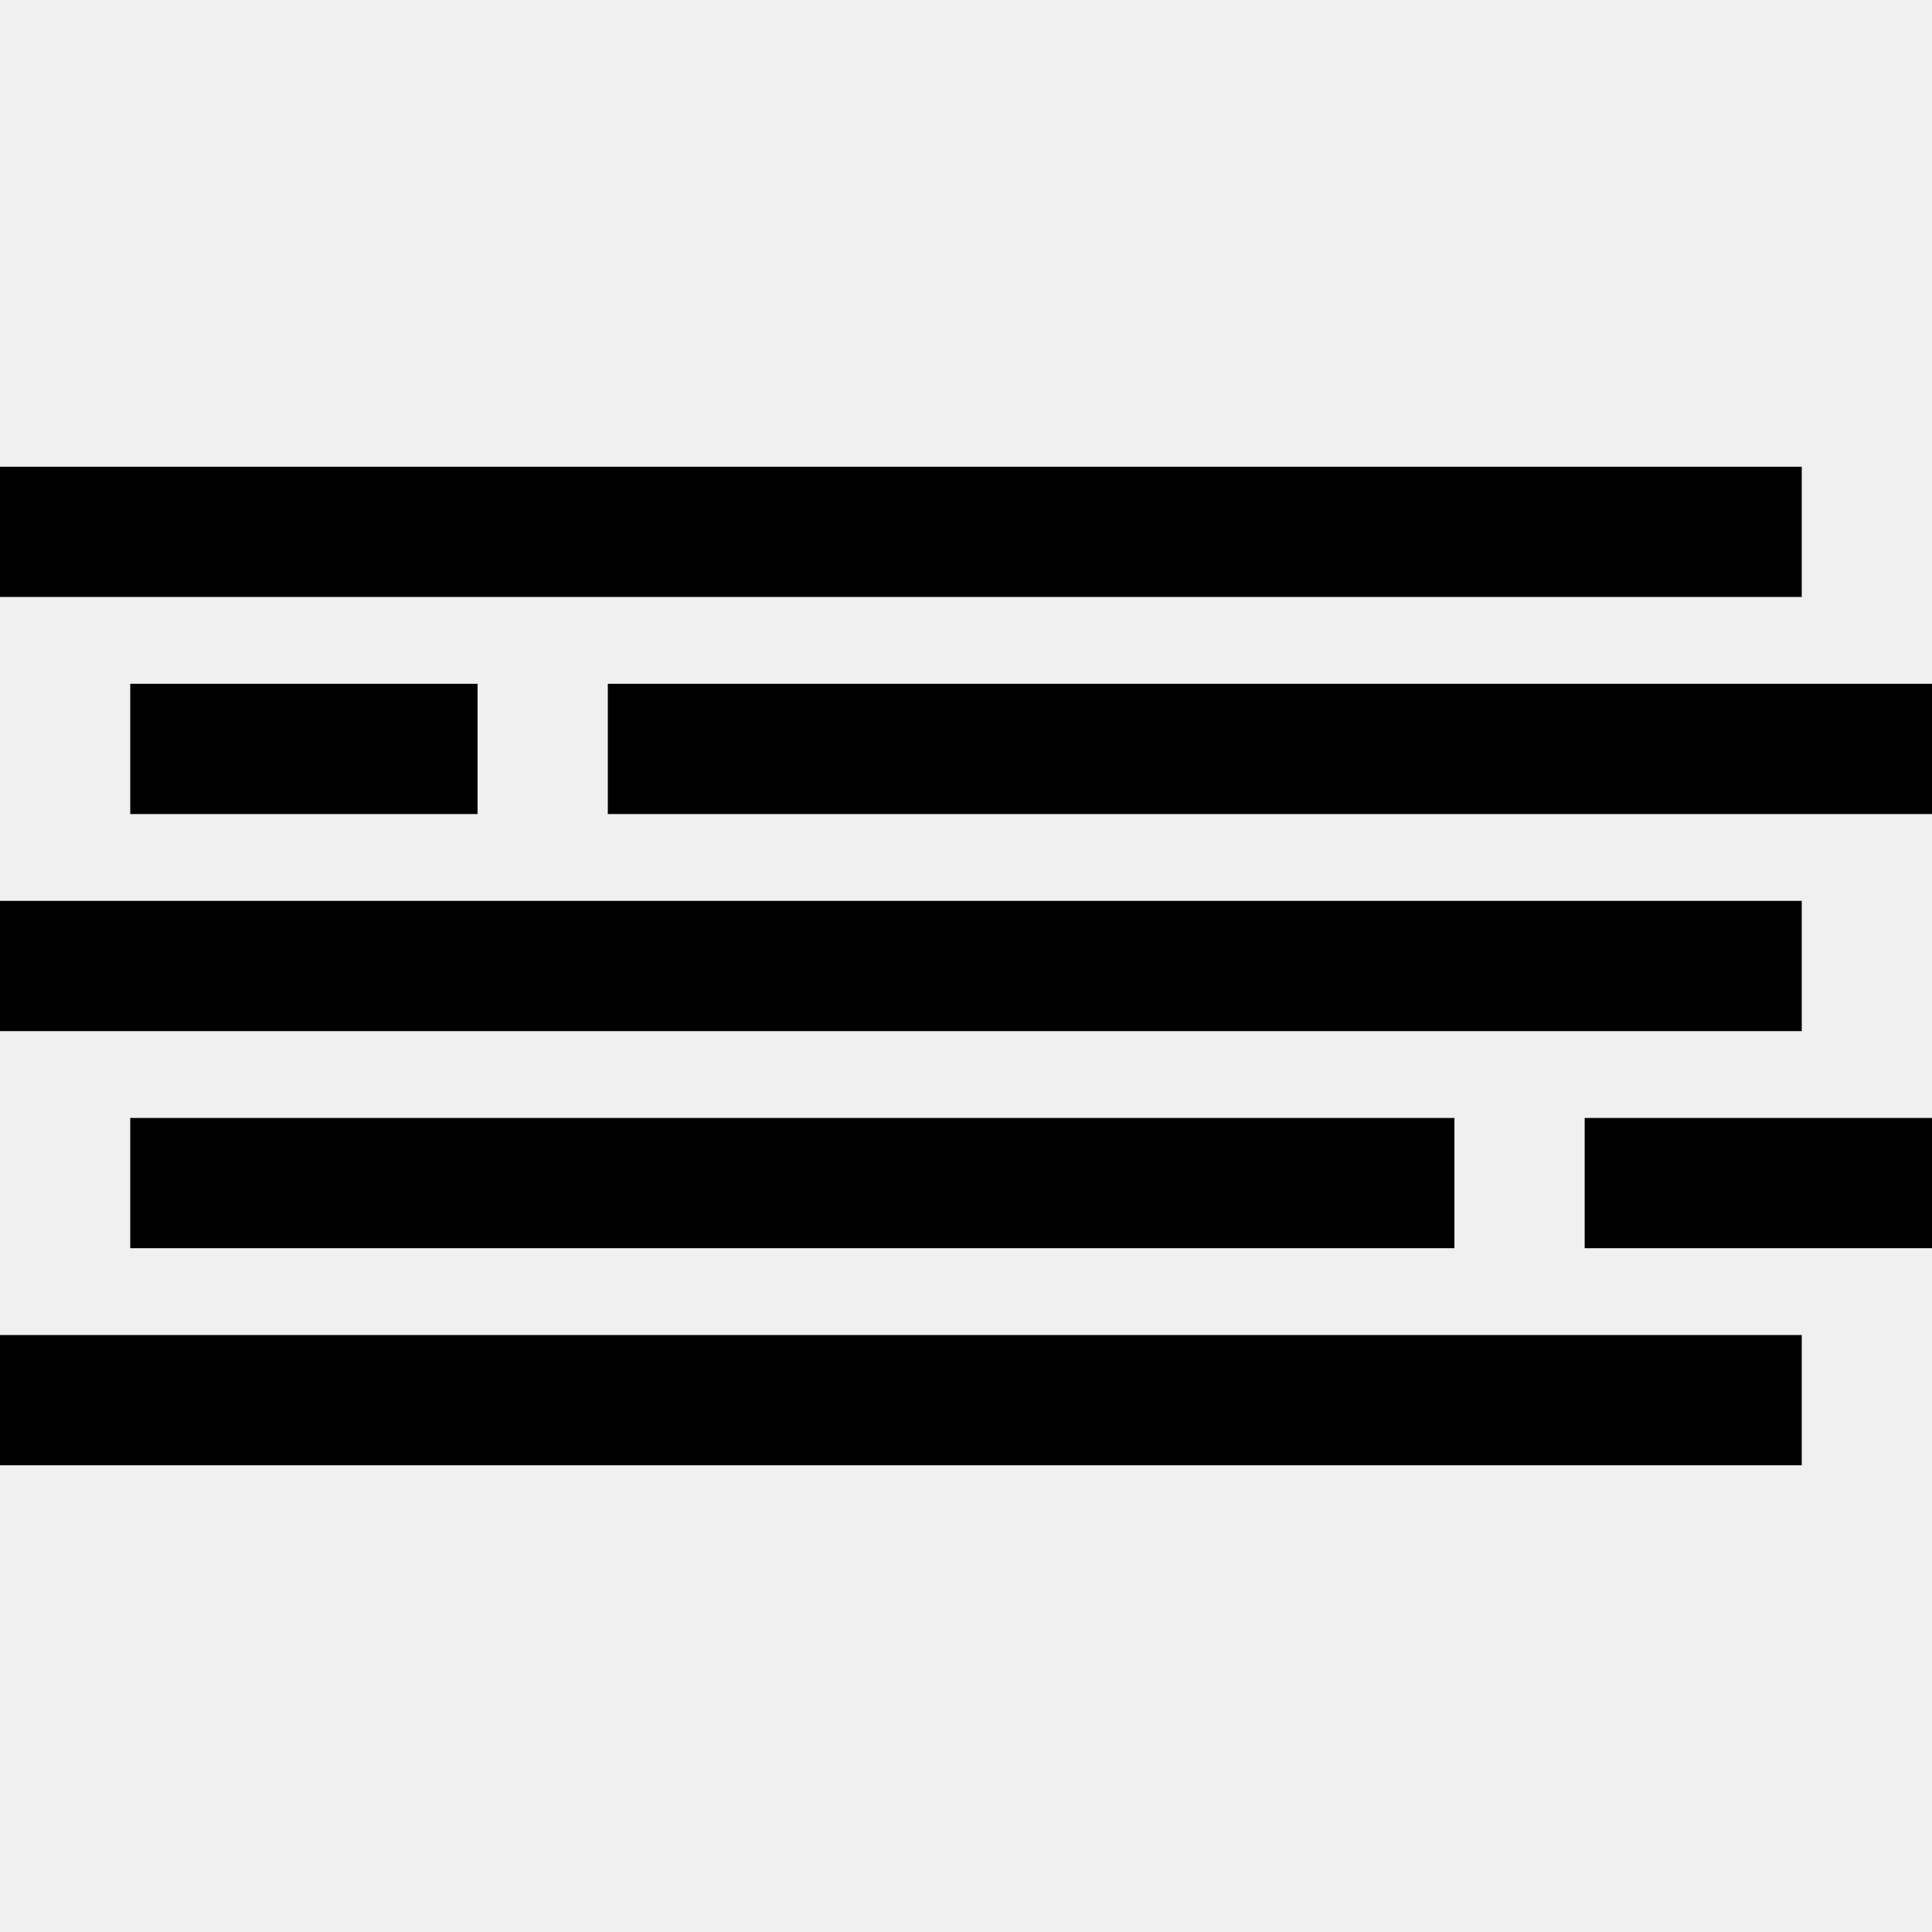
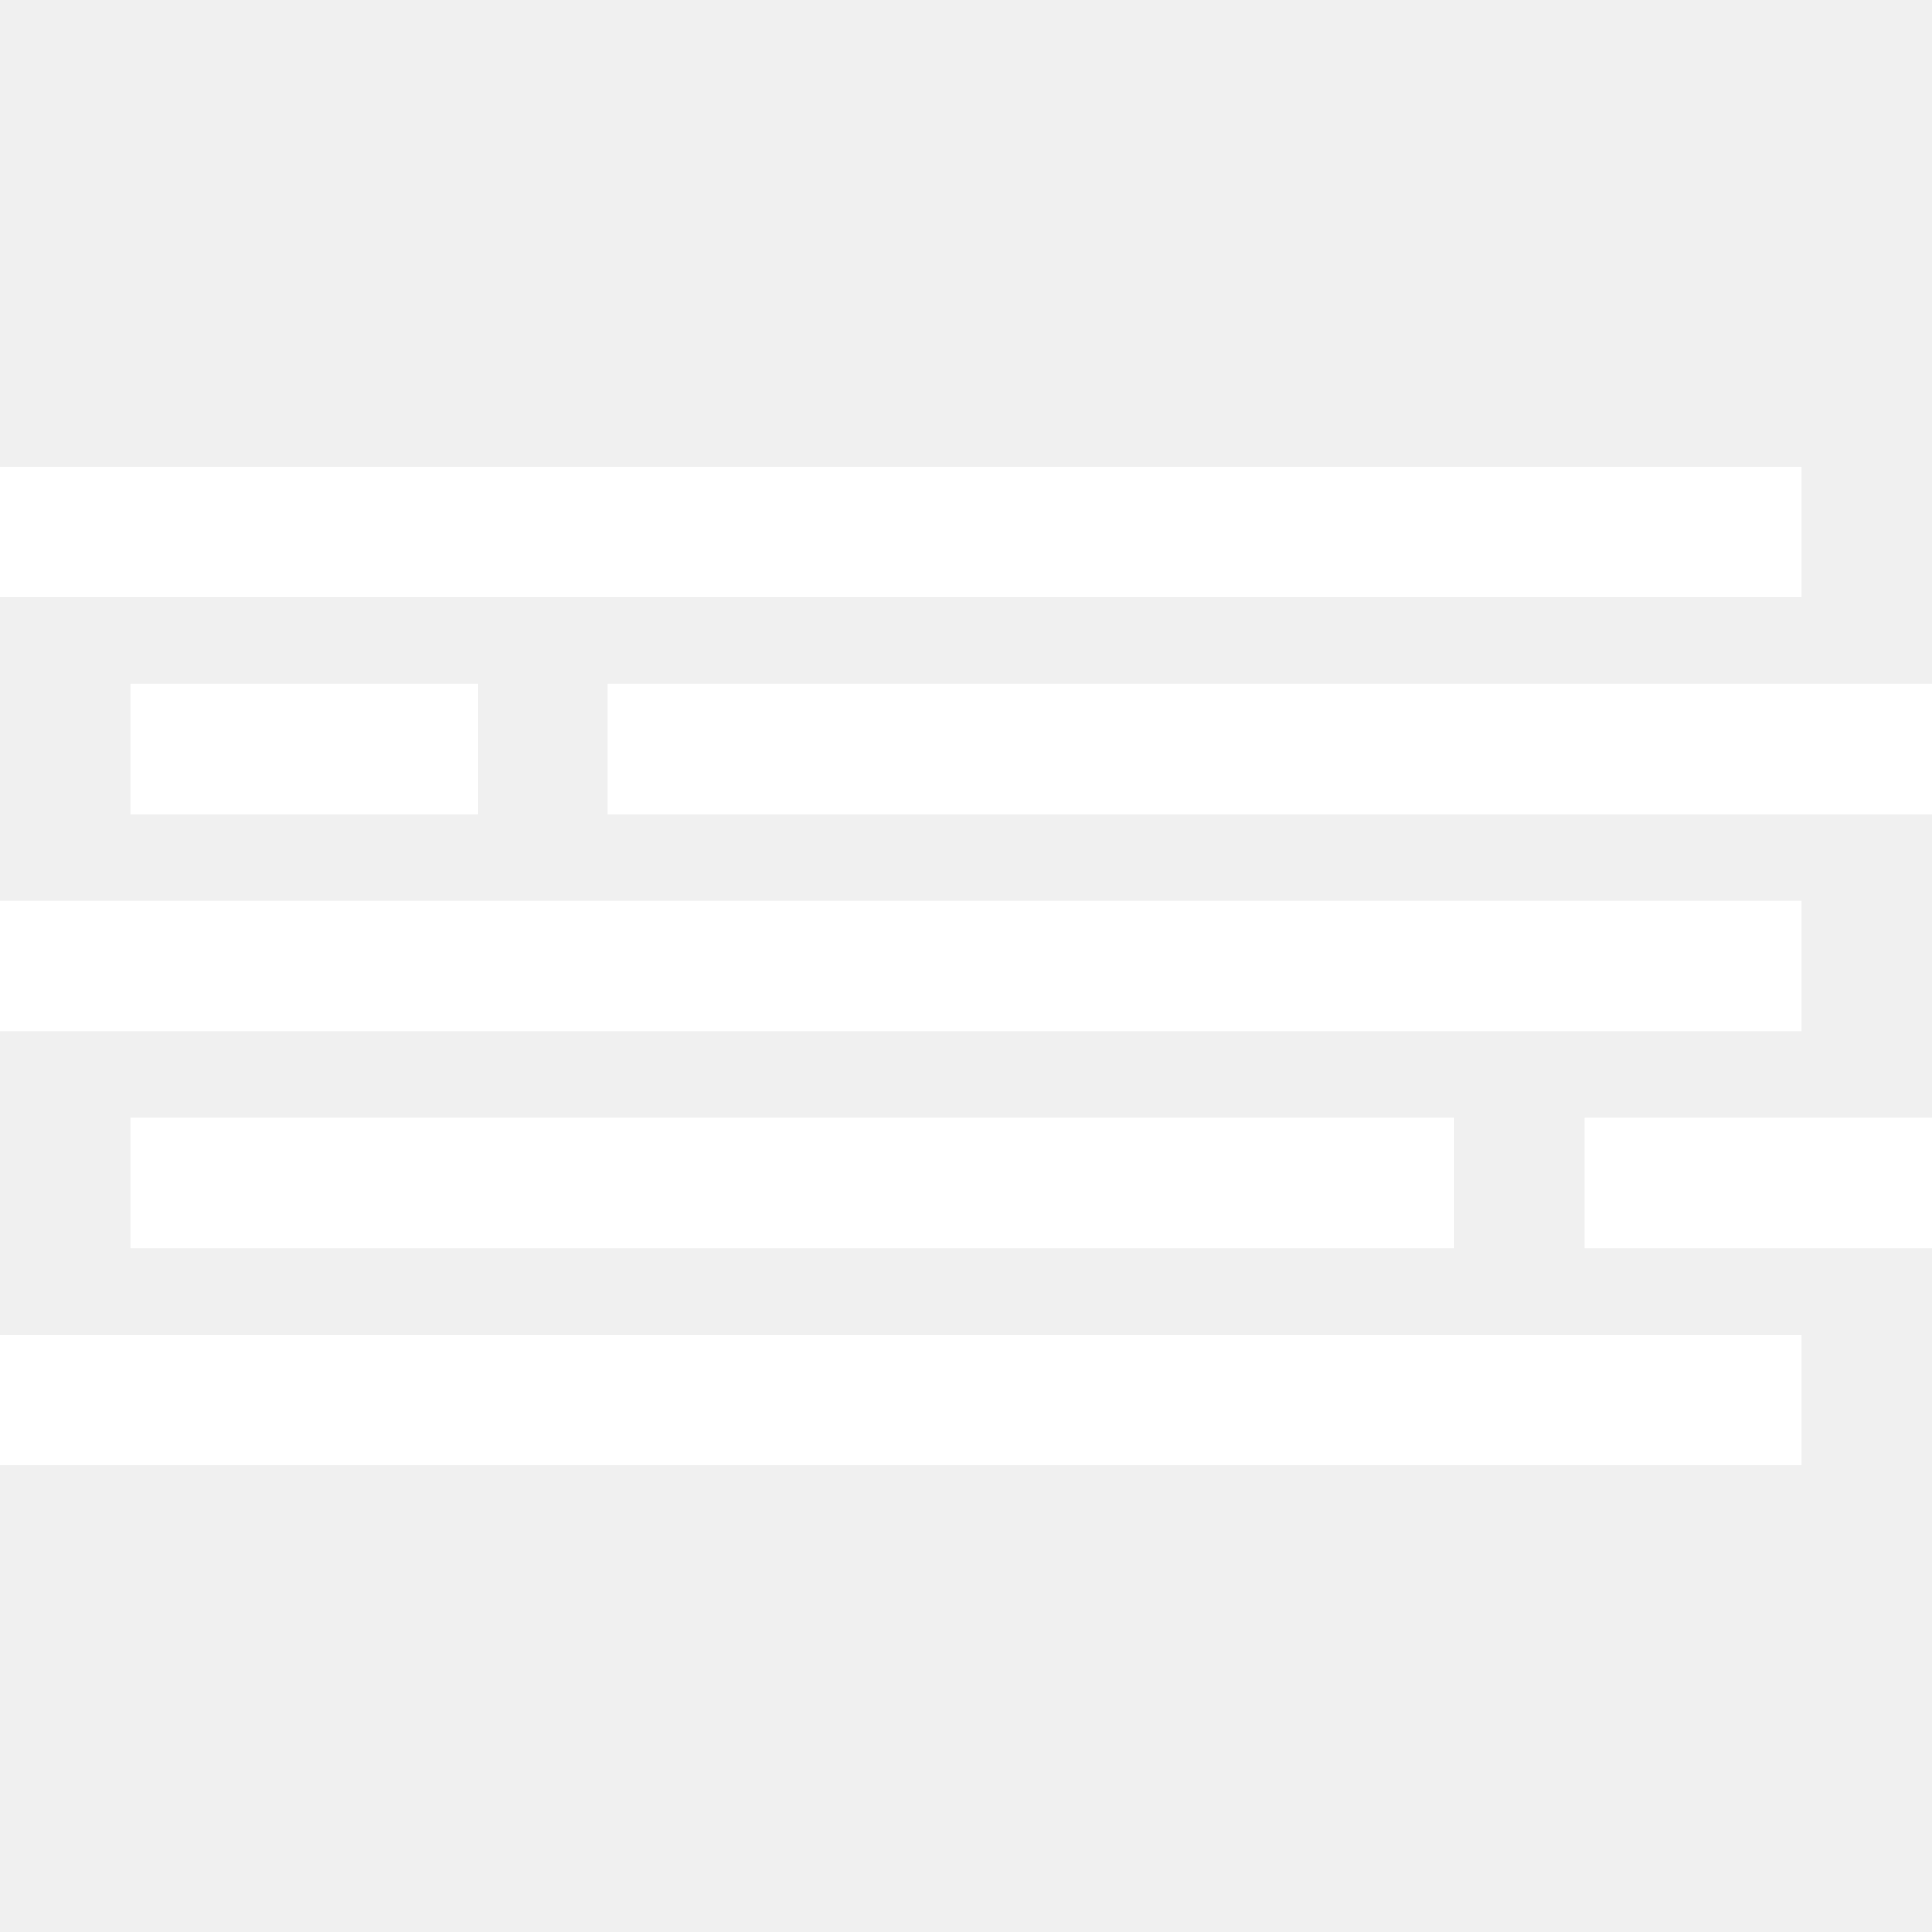
- <svg xmlns="http://www.w3.org/2000/svg" version="1.1" id="Layer_1" x="0px" y="0px" viewBox="0 0 512 512" style="enable-background:new 0 0 512 512;" xml:space="preserve">
-   <g>
-     <g>
-       <rect y="353.798" width="477.483" height="34.517" />
-     </g>
-   </g>
-   <g>
-     <g>
-       <rect y="123.685" width="477.483" height="34.517" />
-     </g>
-   </g>
-   <g>
-     <g>
-       <rect y="238.742" width="477.483" height="34.517" />
-     </g>
-   </g>
-   <g>
-     <g>
-       <rect x="34.517" y="181.213" width="92.045" height="34.517" />
-     </g>
-   </g>
-   <g>
-     <g>
-       <rect x="161.079" y="181.213" width="350.921" height="34.517" />
-     </g>
-   </g>
-   <g>
-     <g>
-       <rect x="419.955" y="296.27" width="92.045" height="34.517" />
-     </g>
-   </g>
-   <g>
-     <g>
-       <rect x="34.517" y="296.27" width="350.921" height="34.517" />
-     </g>
-   </g>
-   <g>
- </g>
-   <g>
- </g>
-   <g>
- </g>
-   <g>
- </g>
-   <g>
- </g>
-   <g>
- </g>
-   <g>
- </g>
-   <g>
- </g>
-   <g>
- </g>
-   <g>
- </g>
-   <g>
- </g>
-   <g>
- </g>
-   <g>
- </g>
-   <g>
- </g>
-   <g>
- </g>
+ <svg xmlns="http://www.w3.org/2000/svg" viewBox="0 0 512 512">
+   <path d="M0 353.798h477.483v34.517H0zM0 123.685h477.483v34.517H0zM0 238.742h477.483v34.517H0zM34.517 181.213h92.045v34.517H34.517zM161.079 181.213H512v34.517H161.079zM419.955 296.27H512v34.517h-92.045zM34.517 296.27h350.921v34.517H34.517z" fill="white" />
</svg>
